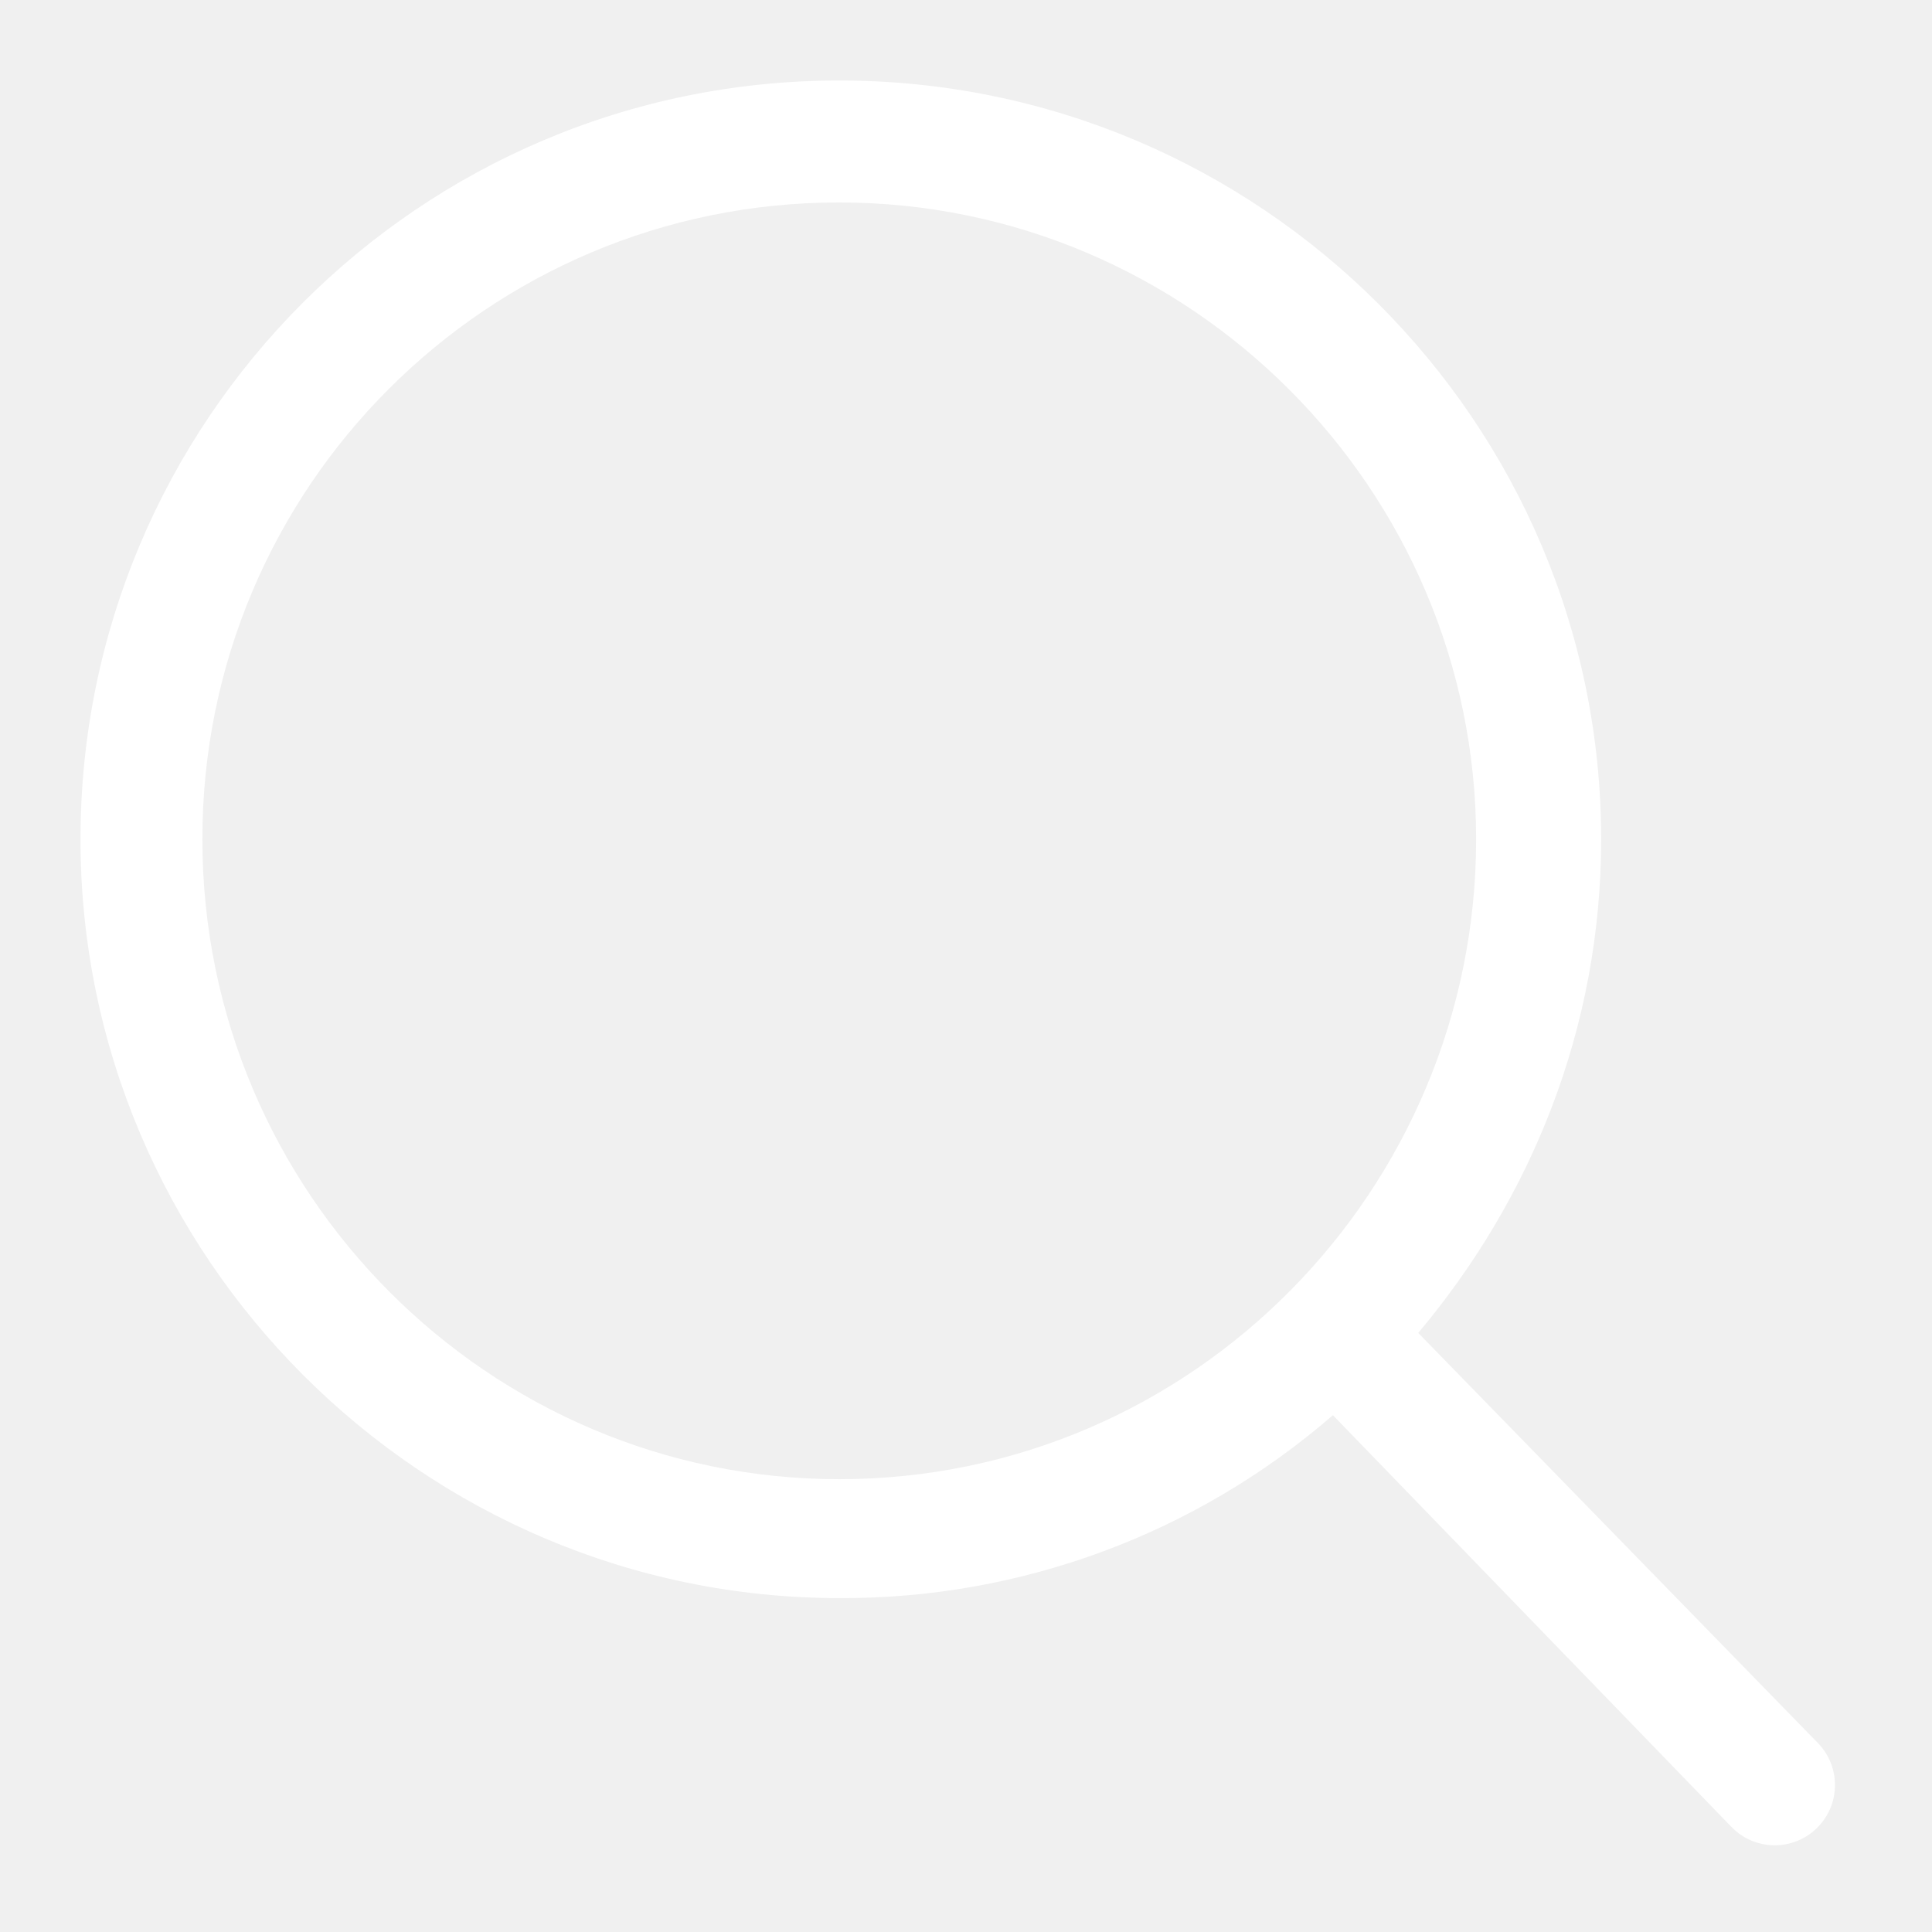
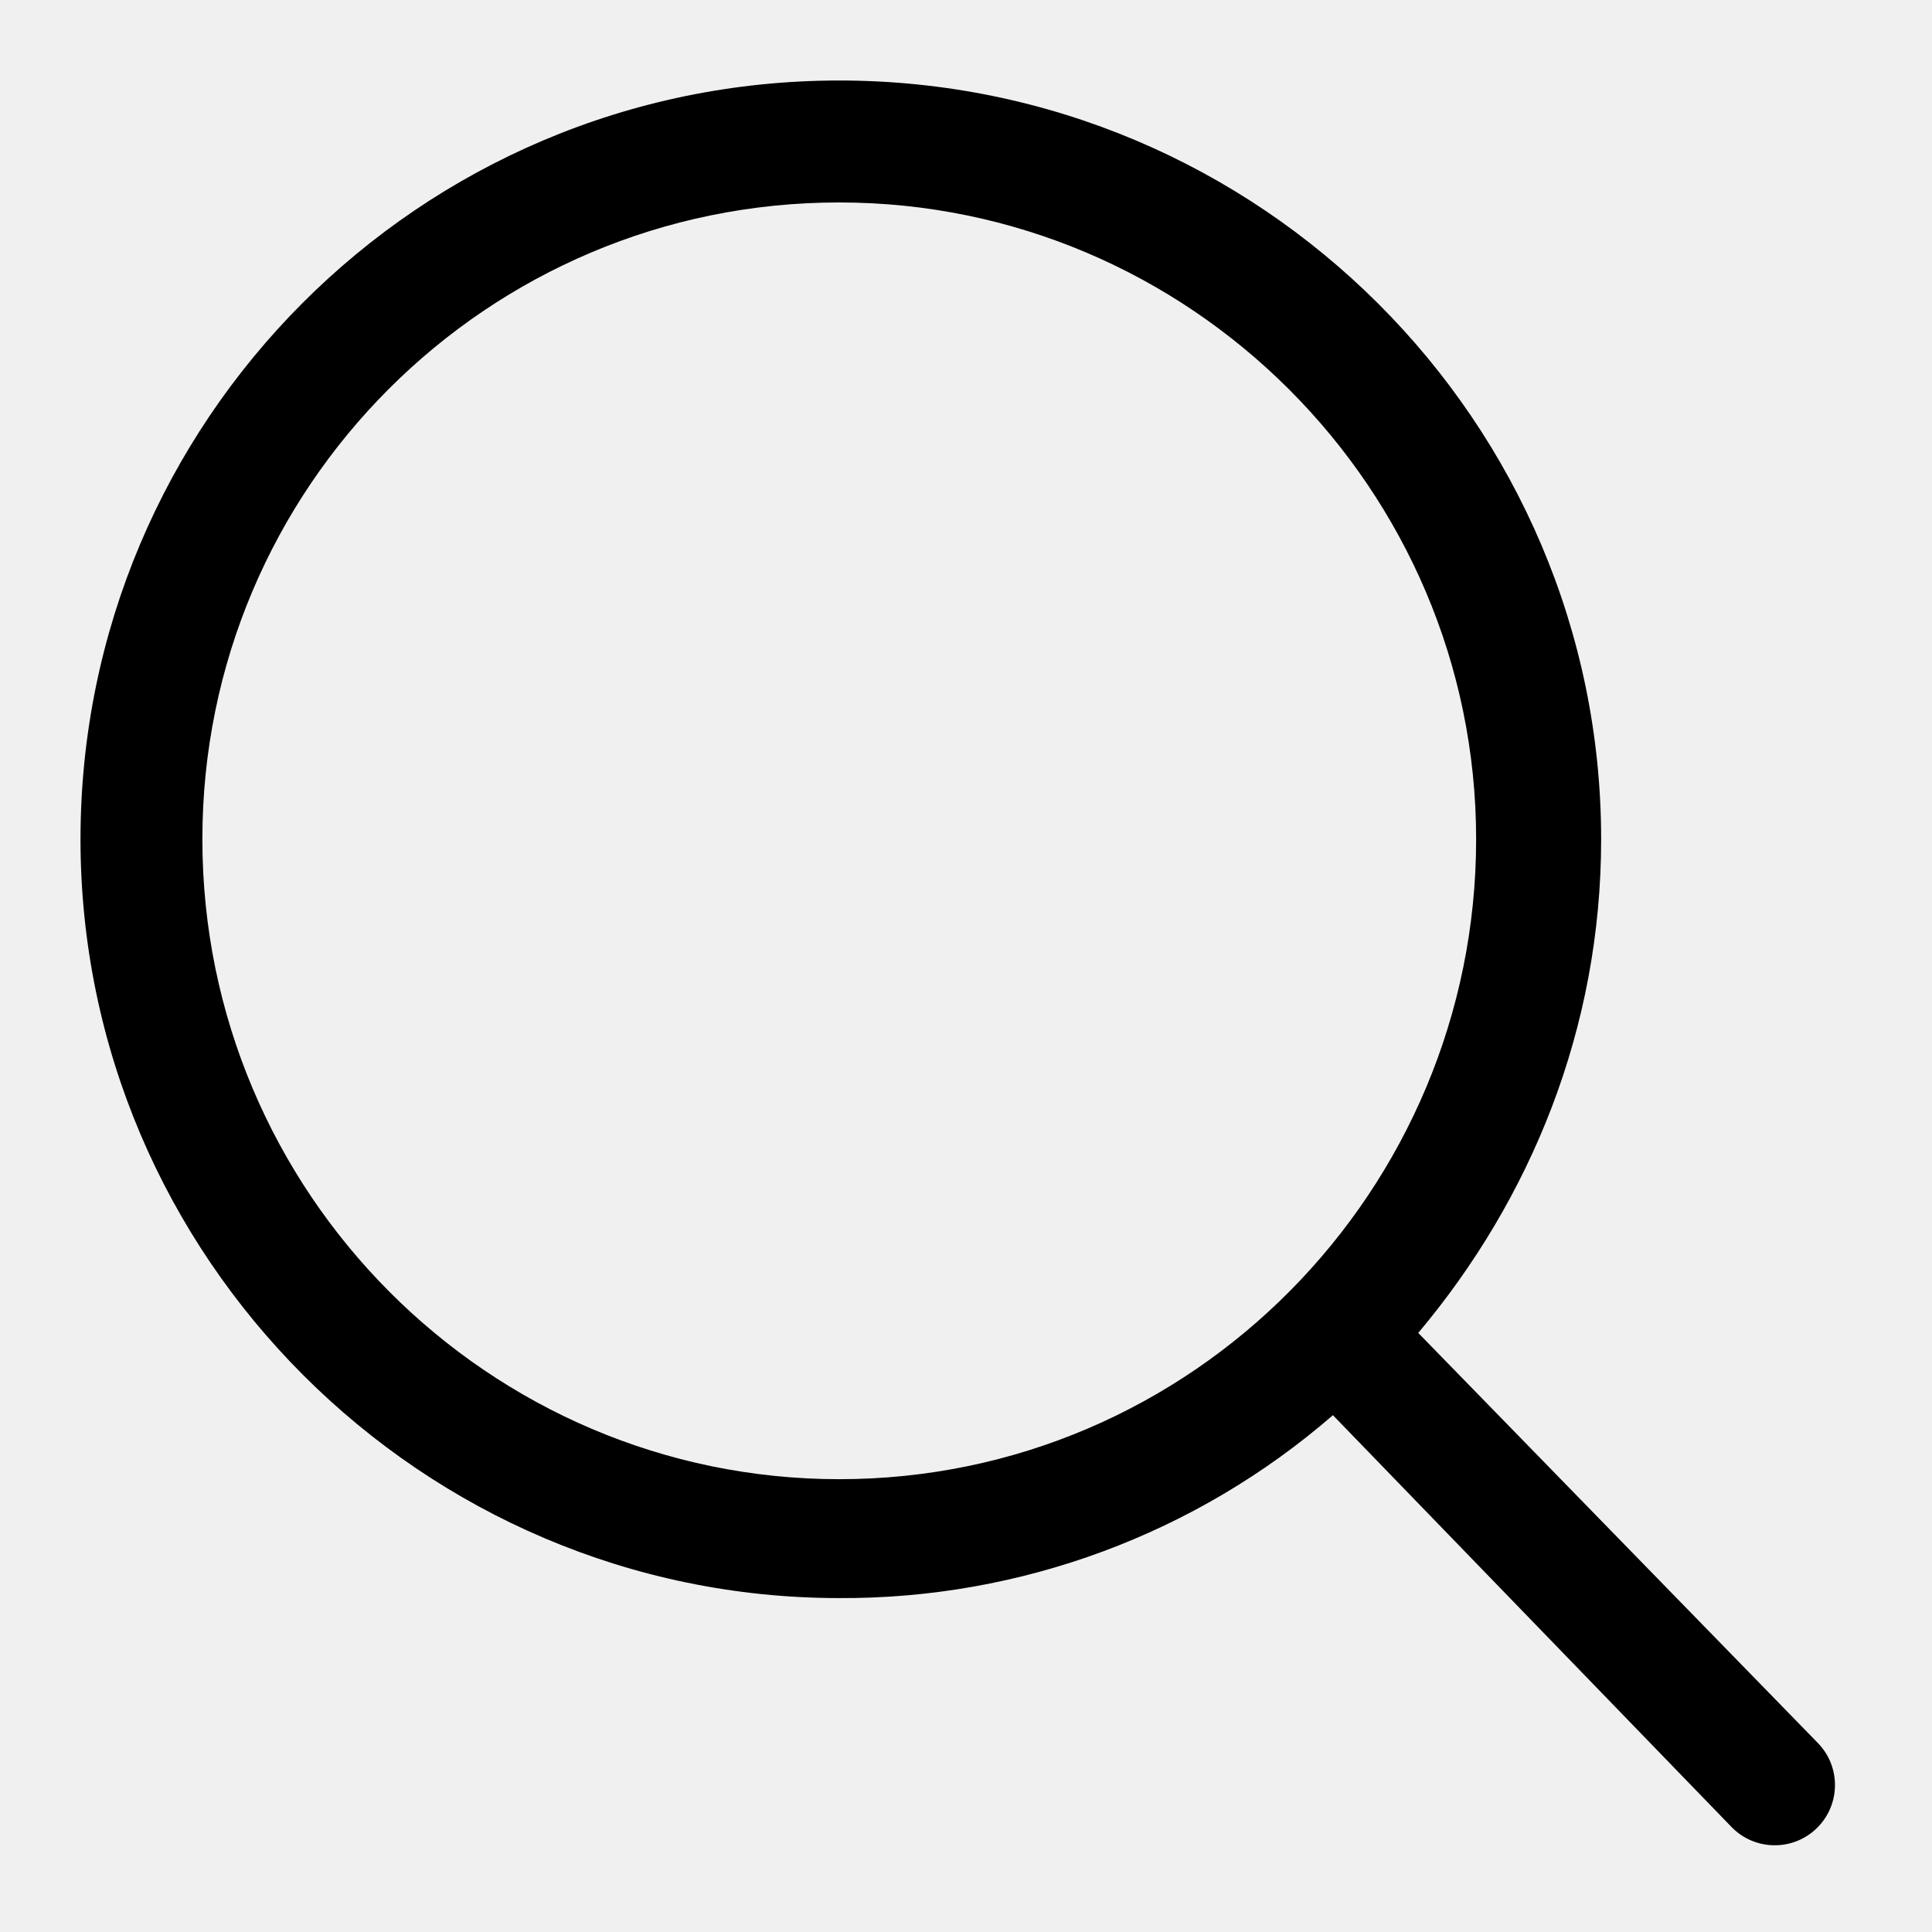
- <svg xmlns="http://www.w3.org/2000/svg" viewBox="0 0 24 24" fill="none">
-   <path fill-rule="evenodd" clip-rule="evenodd" d="M17.618 16.558c1.4-1.665 2.272-3.785 2.272-6.132C19.89 5.24 15.65 1 10.426 1S1 5.24 1 10.426s4.24 9.426 9.426 9.426a9.286 9.286 0 0 0 6.132-2.272l4.952 5.116a.748.748 0 1 0 1.073-1.043l-4.965-5.095Zm-7.192 1.817c-4.353 0-7.912-3.558-7.912-7.95a7.908 7.908 0 0 1 7.912-7.91c4.353 0 7.911 3.558 7.911 7.91 0 4.354-3.52 7.95-7.911 7.95Z" fill="#fff" />
+ <svg xmlns="http://www.w3.org/2000/svg" viewBox="0 0 24 24">
+   <path fill-rule="evenodd" clip-rule="evenodd" d="M17.618 16.558c1.4-1.665 2.272-3.785 2.272-6.132C19.89 5.24 15.65 1 10.426 1S1 5.24 1 10.426s4.24 9.426 9.426 9.426a9.286 9.286 0 0 0 6.132-2.272l4.952 5.116a.748.748 0 1 0 1.073-1.043l-4.965-5.095Zm-7.192 1.817c-4.353 0-7.912-3.558-7.912-7.95a7.908 7.908 0 0 1 7.912-7.91c4.353 0 7.911 3.558 7.911 7.91 0 4.354-3.52 7.95-7.911 7.95Z" />
</svg>
